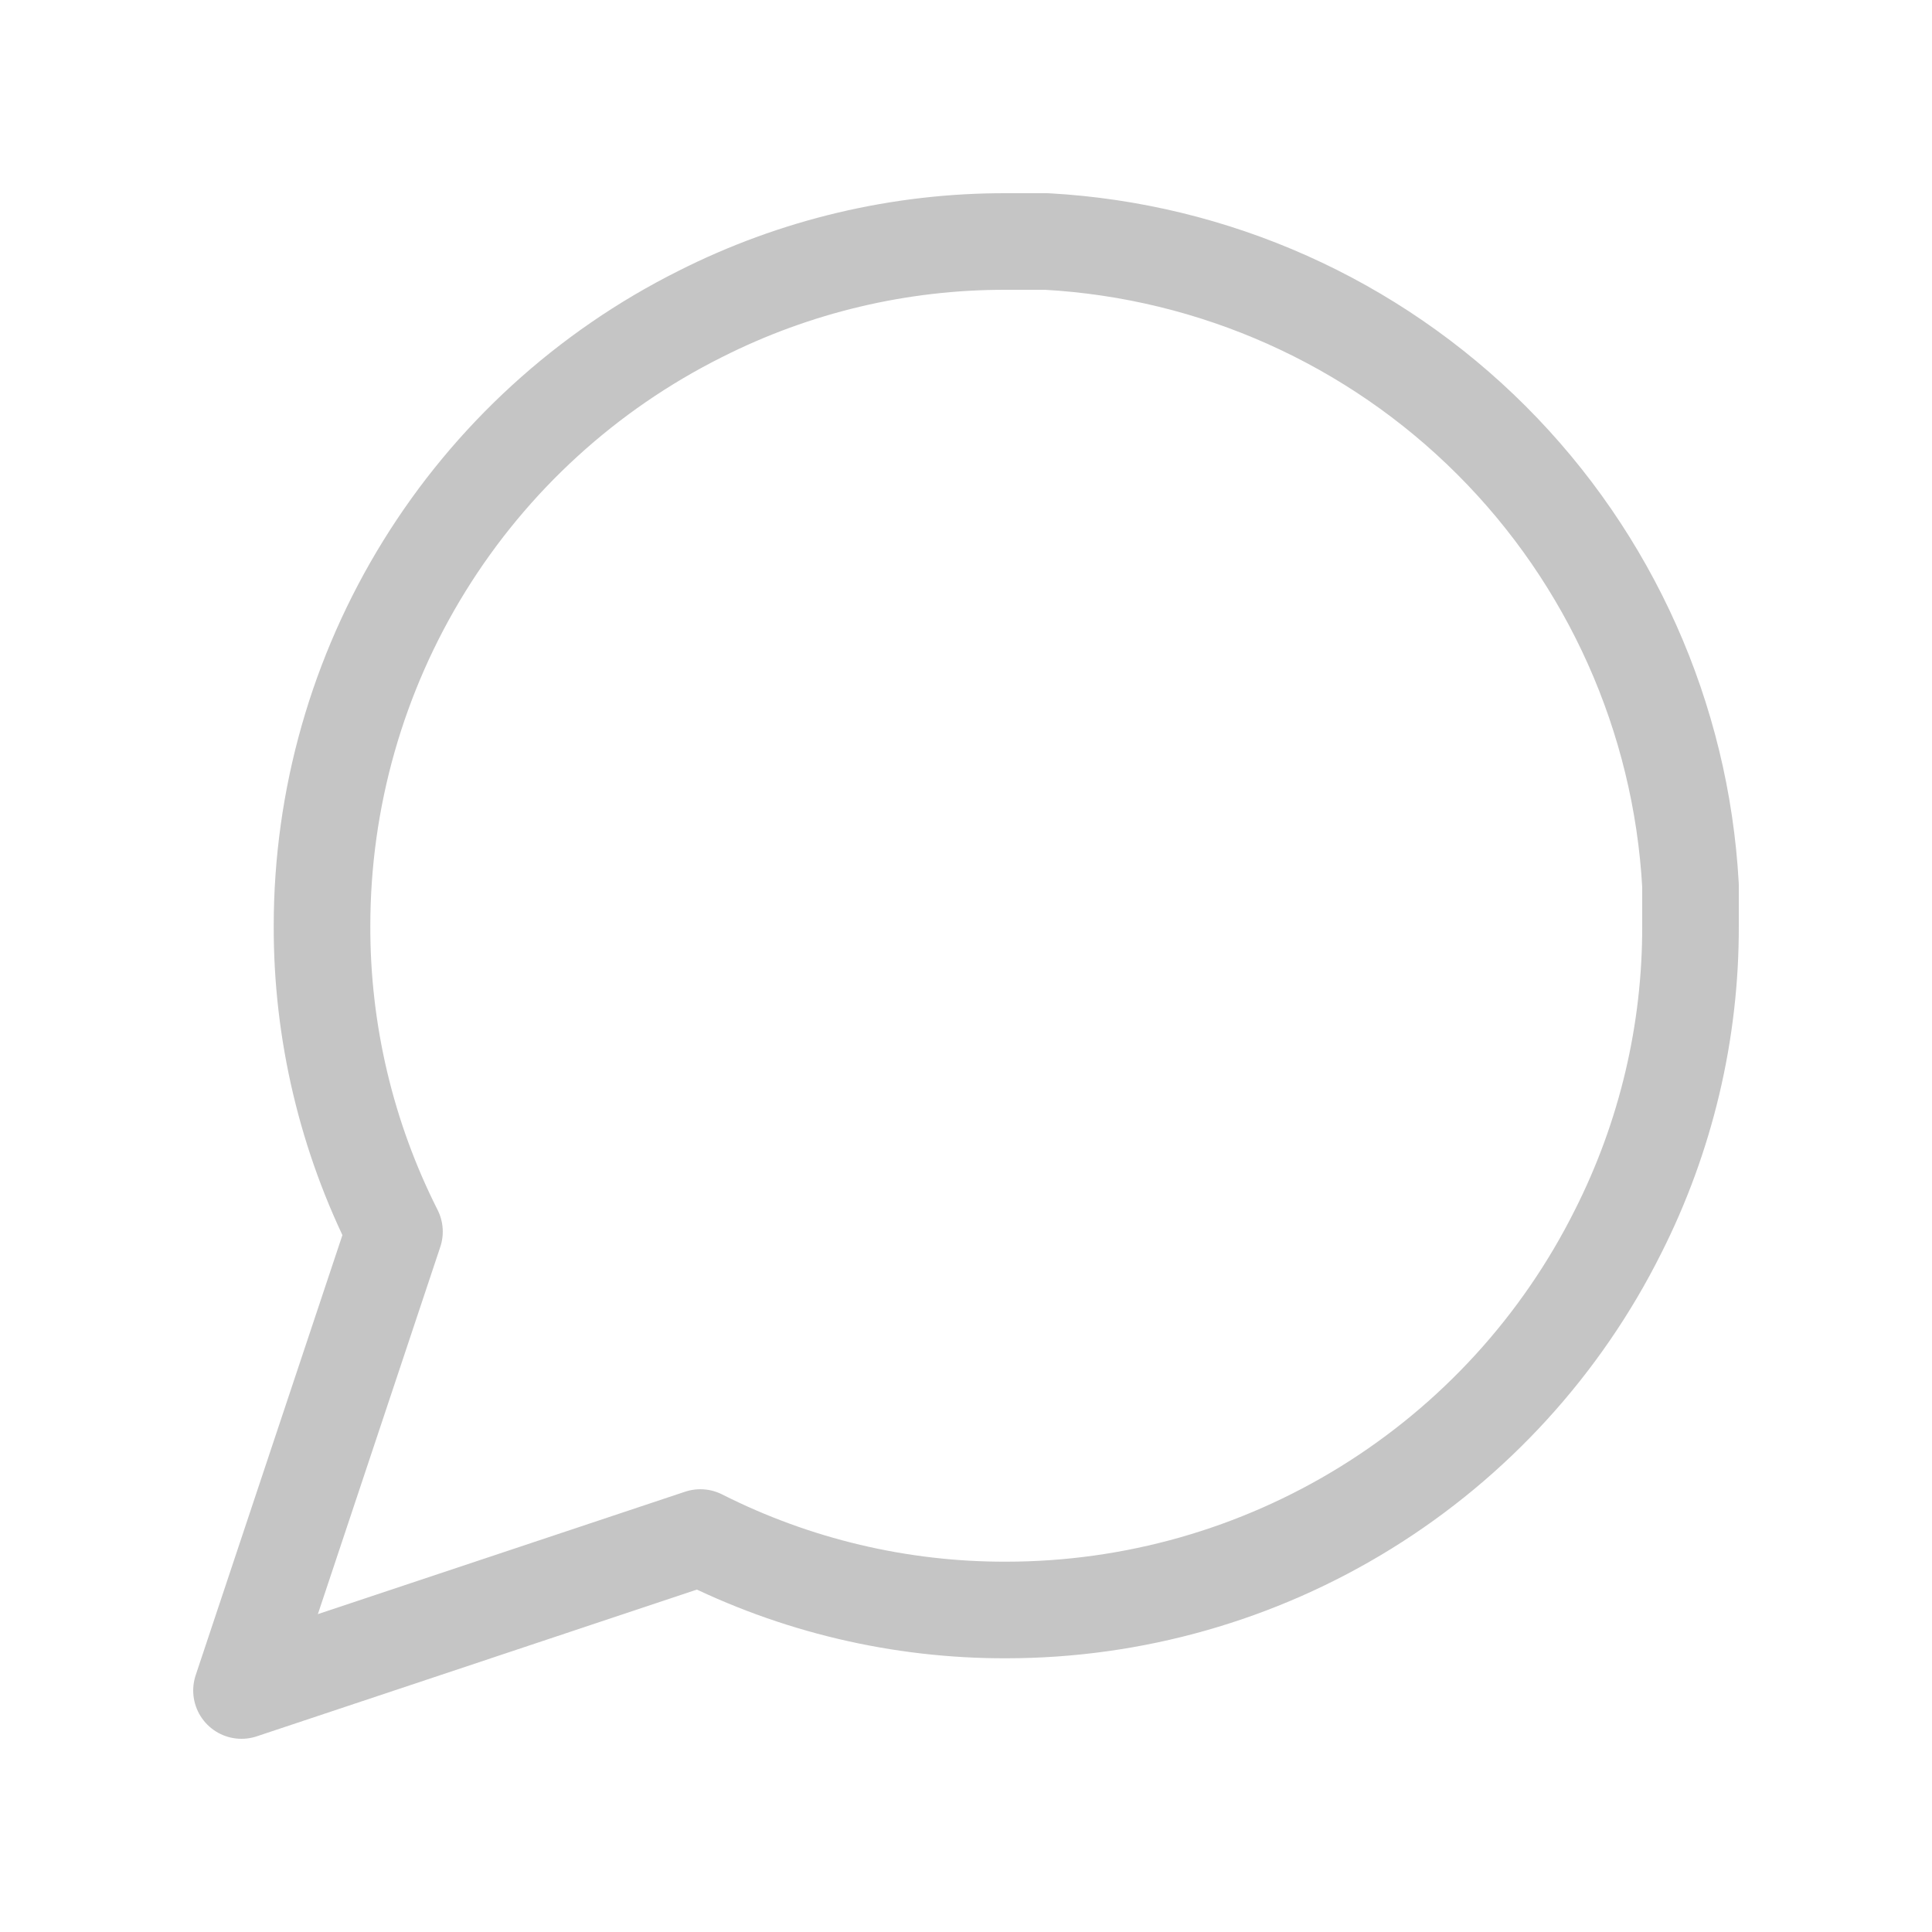
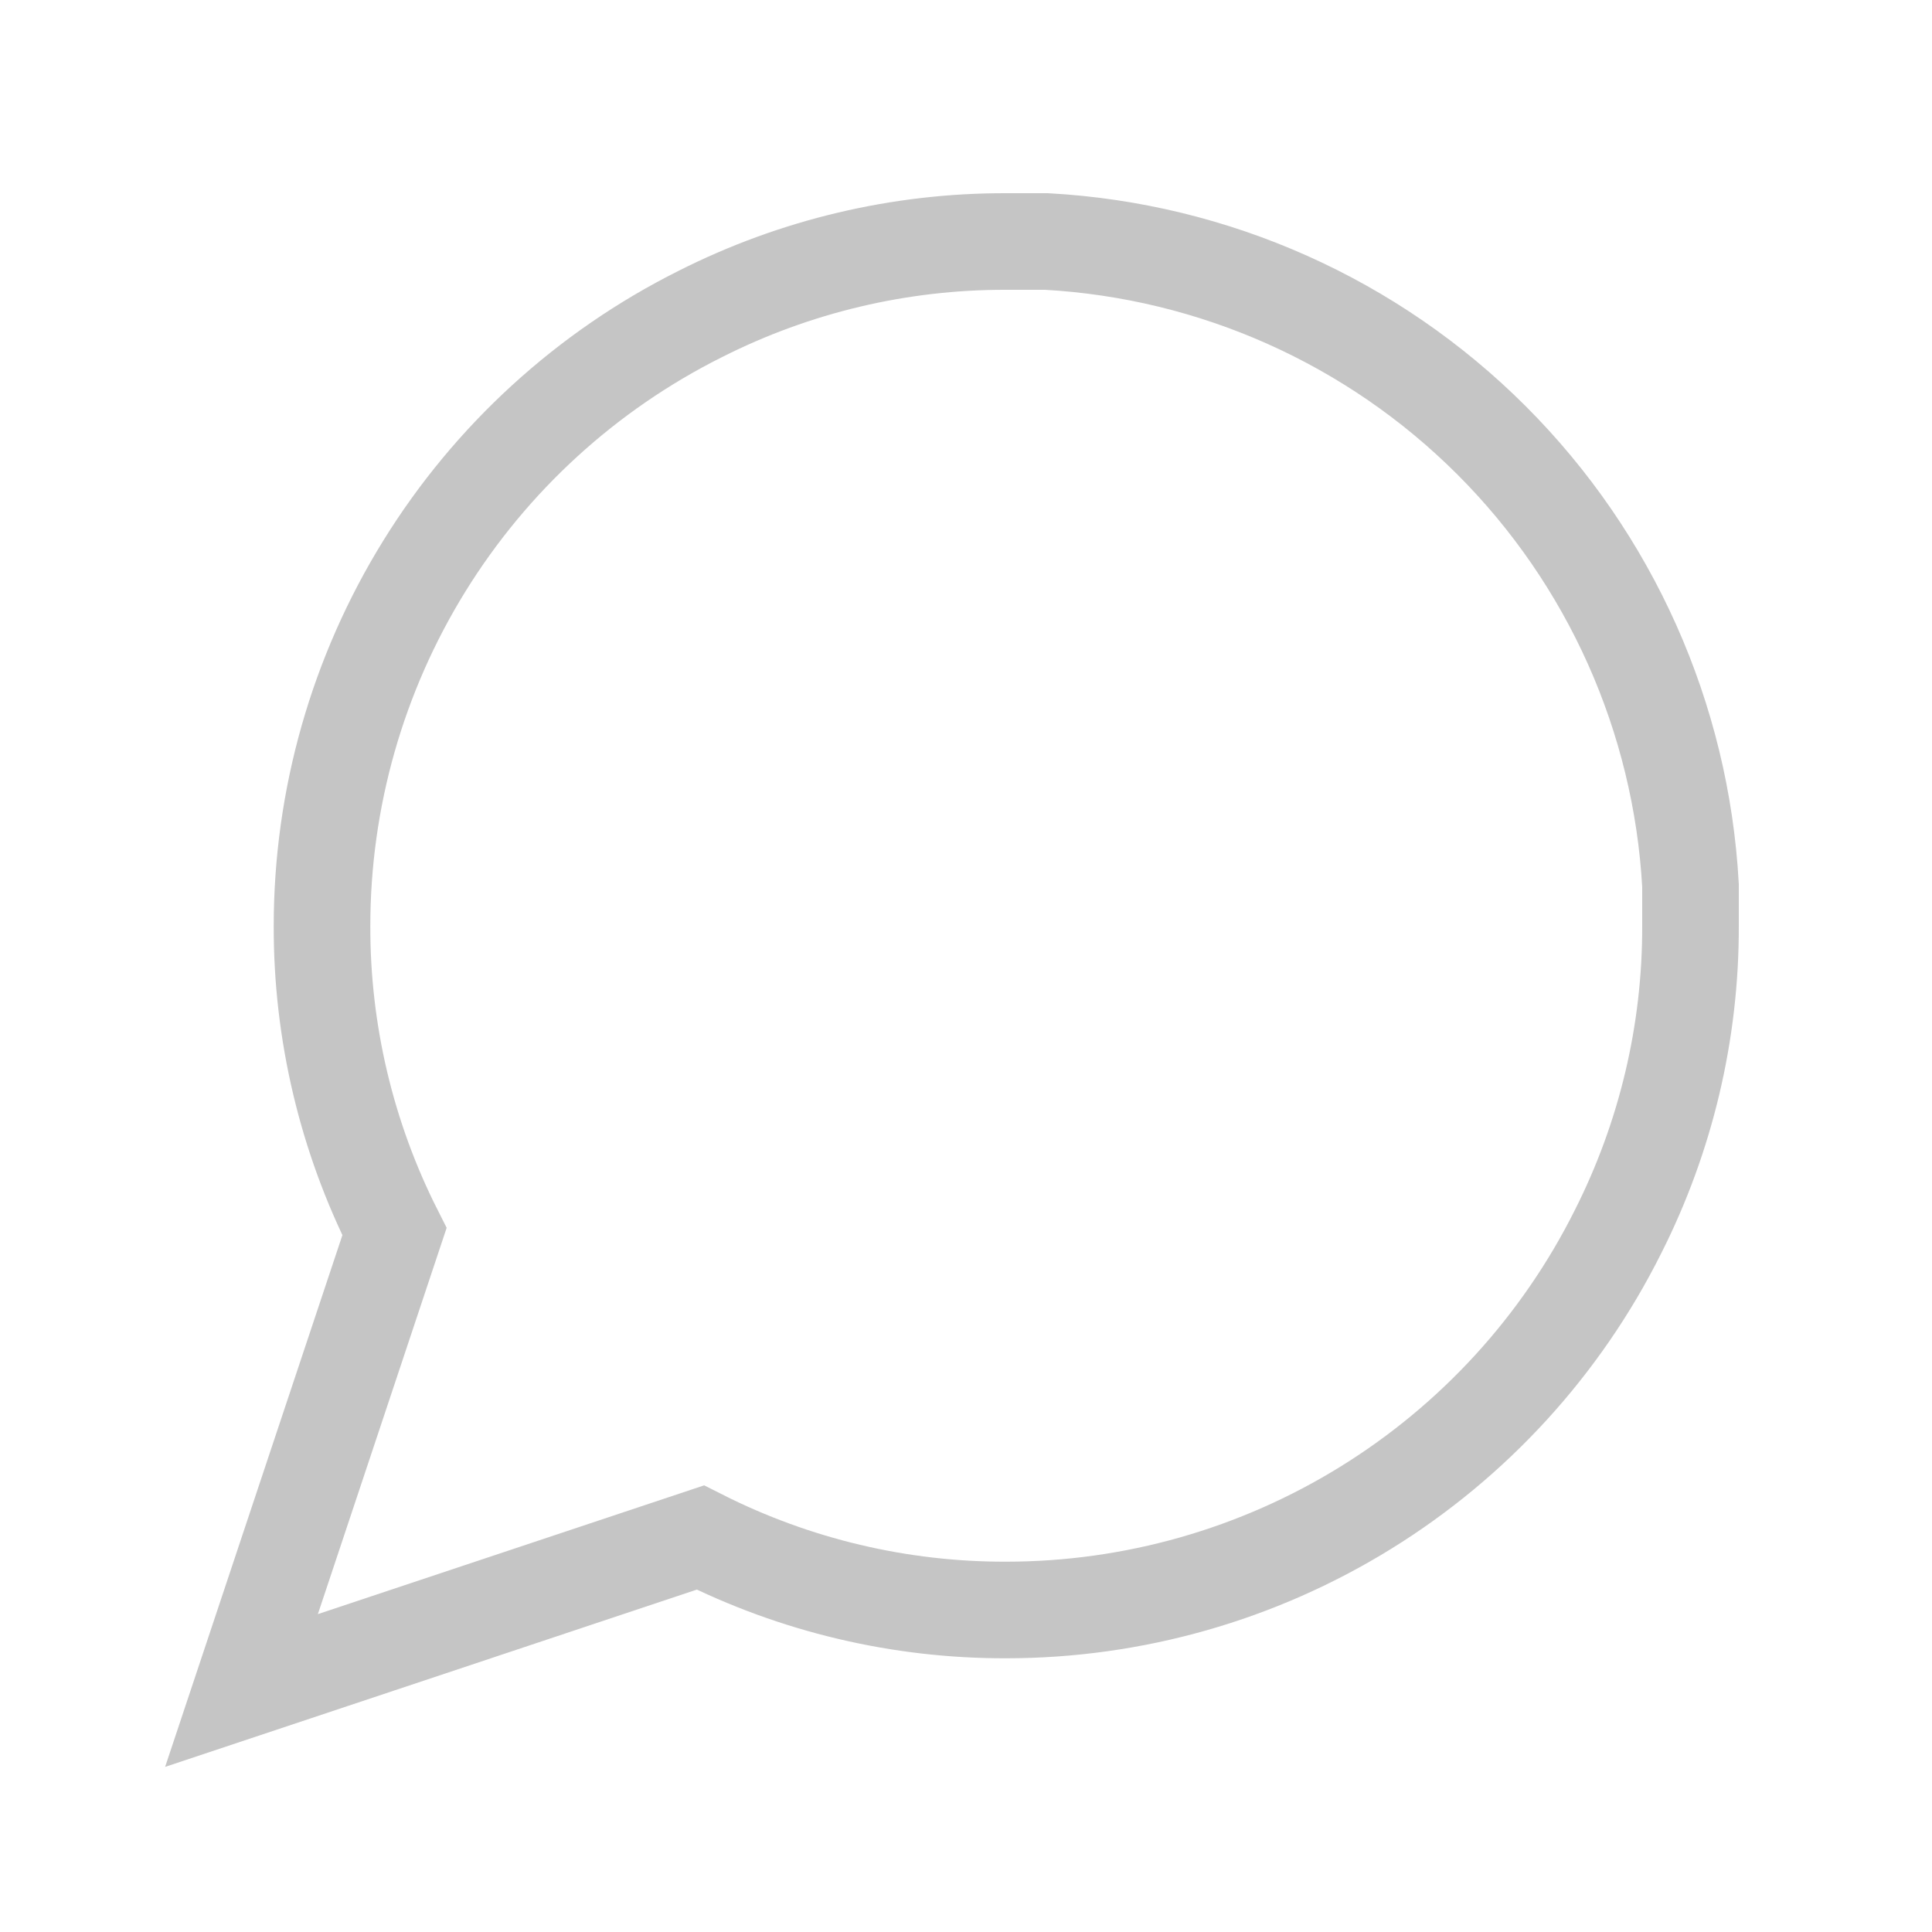
<svg xmlns="http://www.w3.org/2000/svg" width="40" height="40" viewBox="0 0 40 40" fill="none">
-   <path d="M35 19.167C35.006 21.366 34.492 23.537 33.5 25.5C32.324 27.853 30.516 29.832 28.279 31.215C26.042 32.599 23.464 33.332 20.833 33.333C18.634 33.339 16.463 32.825 14.5 31.833L5 35L8.167 25.5C7.175 23.537 6.661 21.366 6.667 19.167C6.668 16.536 7.401 13.958 8.785 11.721C10.168 9.484 12.147 7.676 14.5 6.5C16.463 5.508 18.634 4.994 20.833 5H21.667C25.141 5.192 28.422 6.658 30.882 9.118C33.342 11.578 34.808 14.86 35 18.333V19.167Z" stroke="#C5C5C5" stroke-width="2" stroke-linecap="round" stroke-linejoin="round" />
+   <path d="M35 19.167C35.006 21.366 34.492 23.537 33.5 25.5C32.324 27.853 30.516 29.832 28.279 31.215C26.042 32.599 23.464 33.332 20.833 33.333C18.634 33.339 16.463 32.825 14.5 31.833L5 35L8.167 25.5C7.175 23.537 6.661 21.366 6.667 19.167C6.668 16.536 7.401 13.958 8.785 11.721C10.168 9.484 12.147 7.676 14.5 6.5C16.463 5.508 18.634 4.994 20.833 5H21.667C25.141 5.192 28.422 6.658 30.882 9.118C33.342 11.578 34.808 14.86 35 18.333V19.167Z" stroke="#C5C5C5" stroke-width="2" stroke-linecap="round" strokeLinejoin="round" />
</svg>
